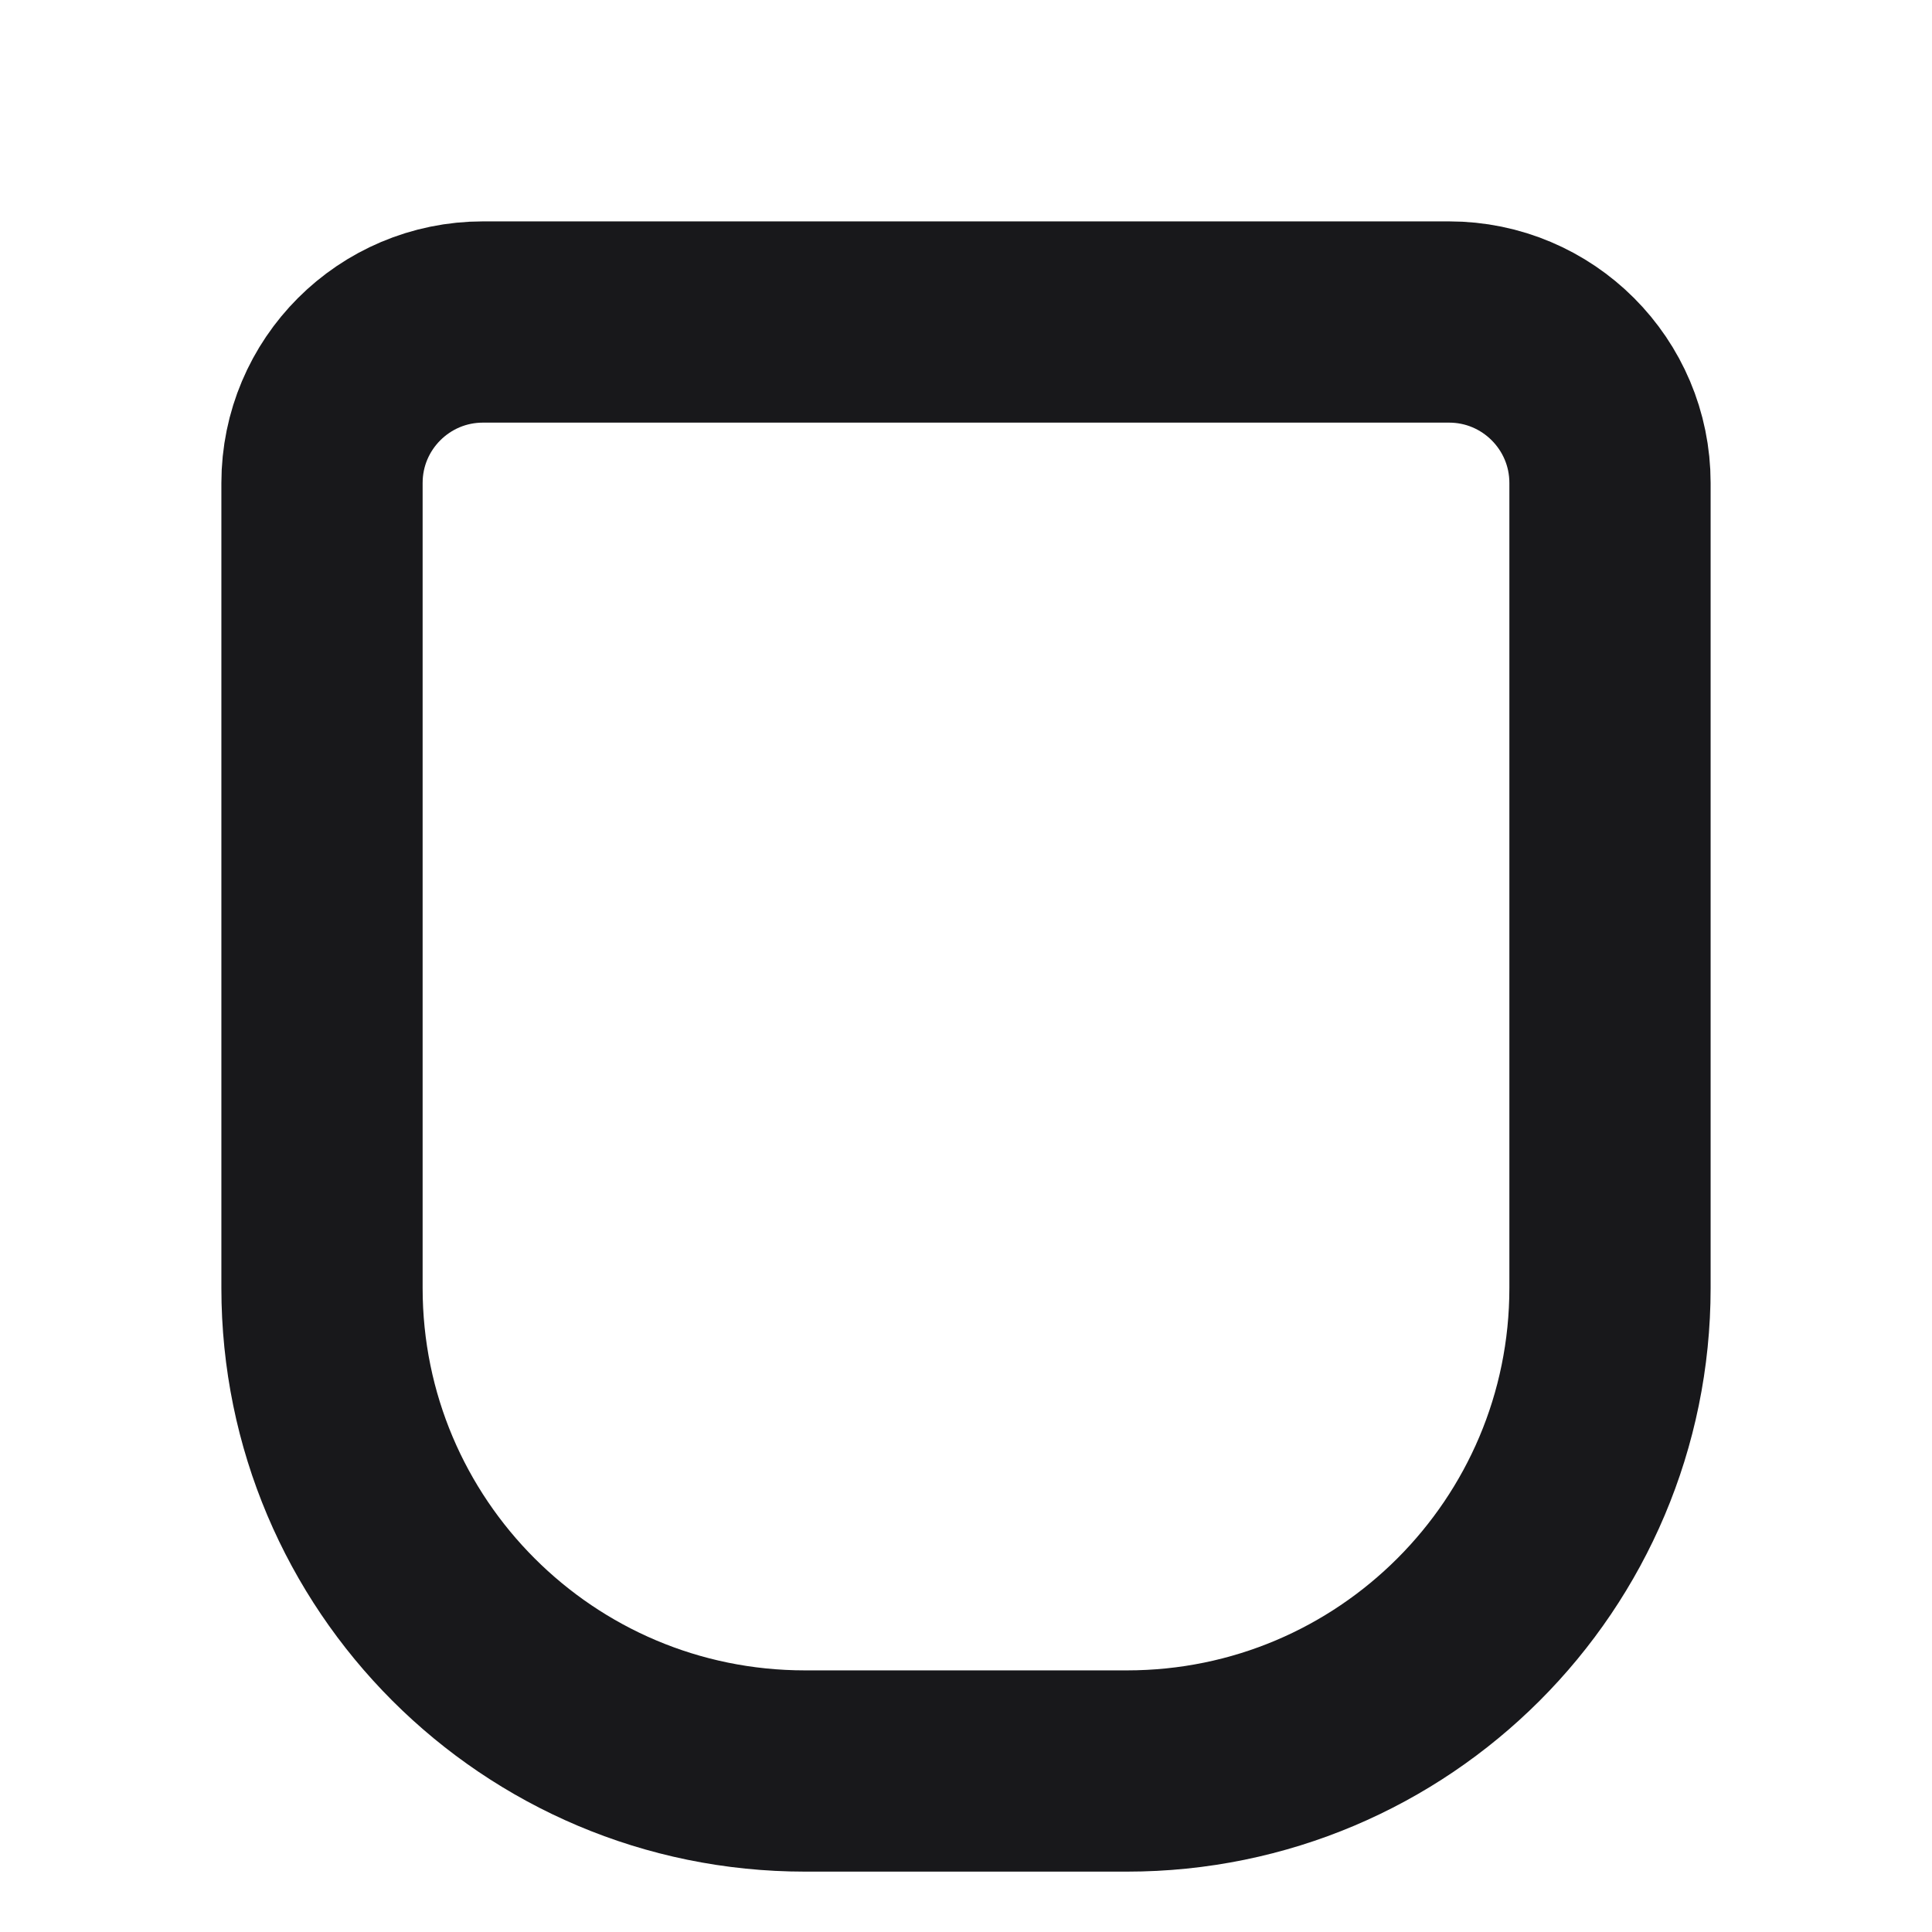
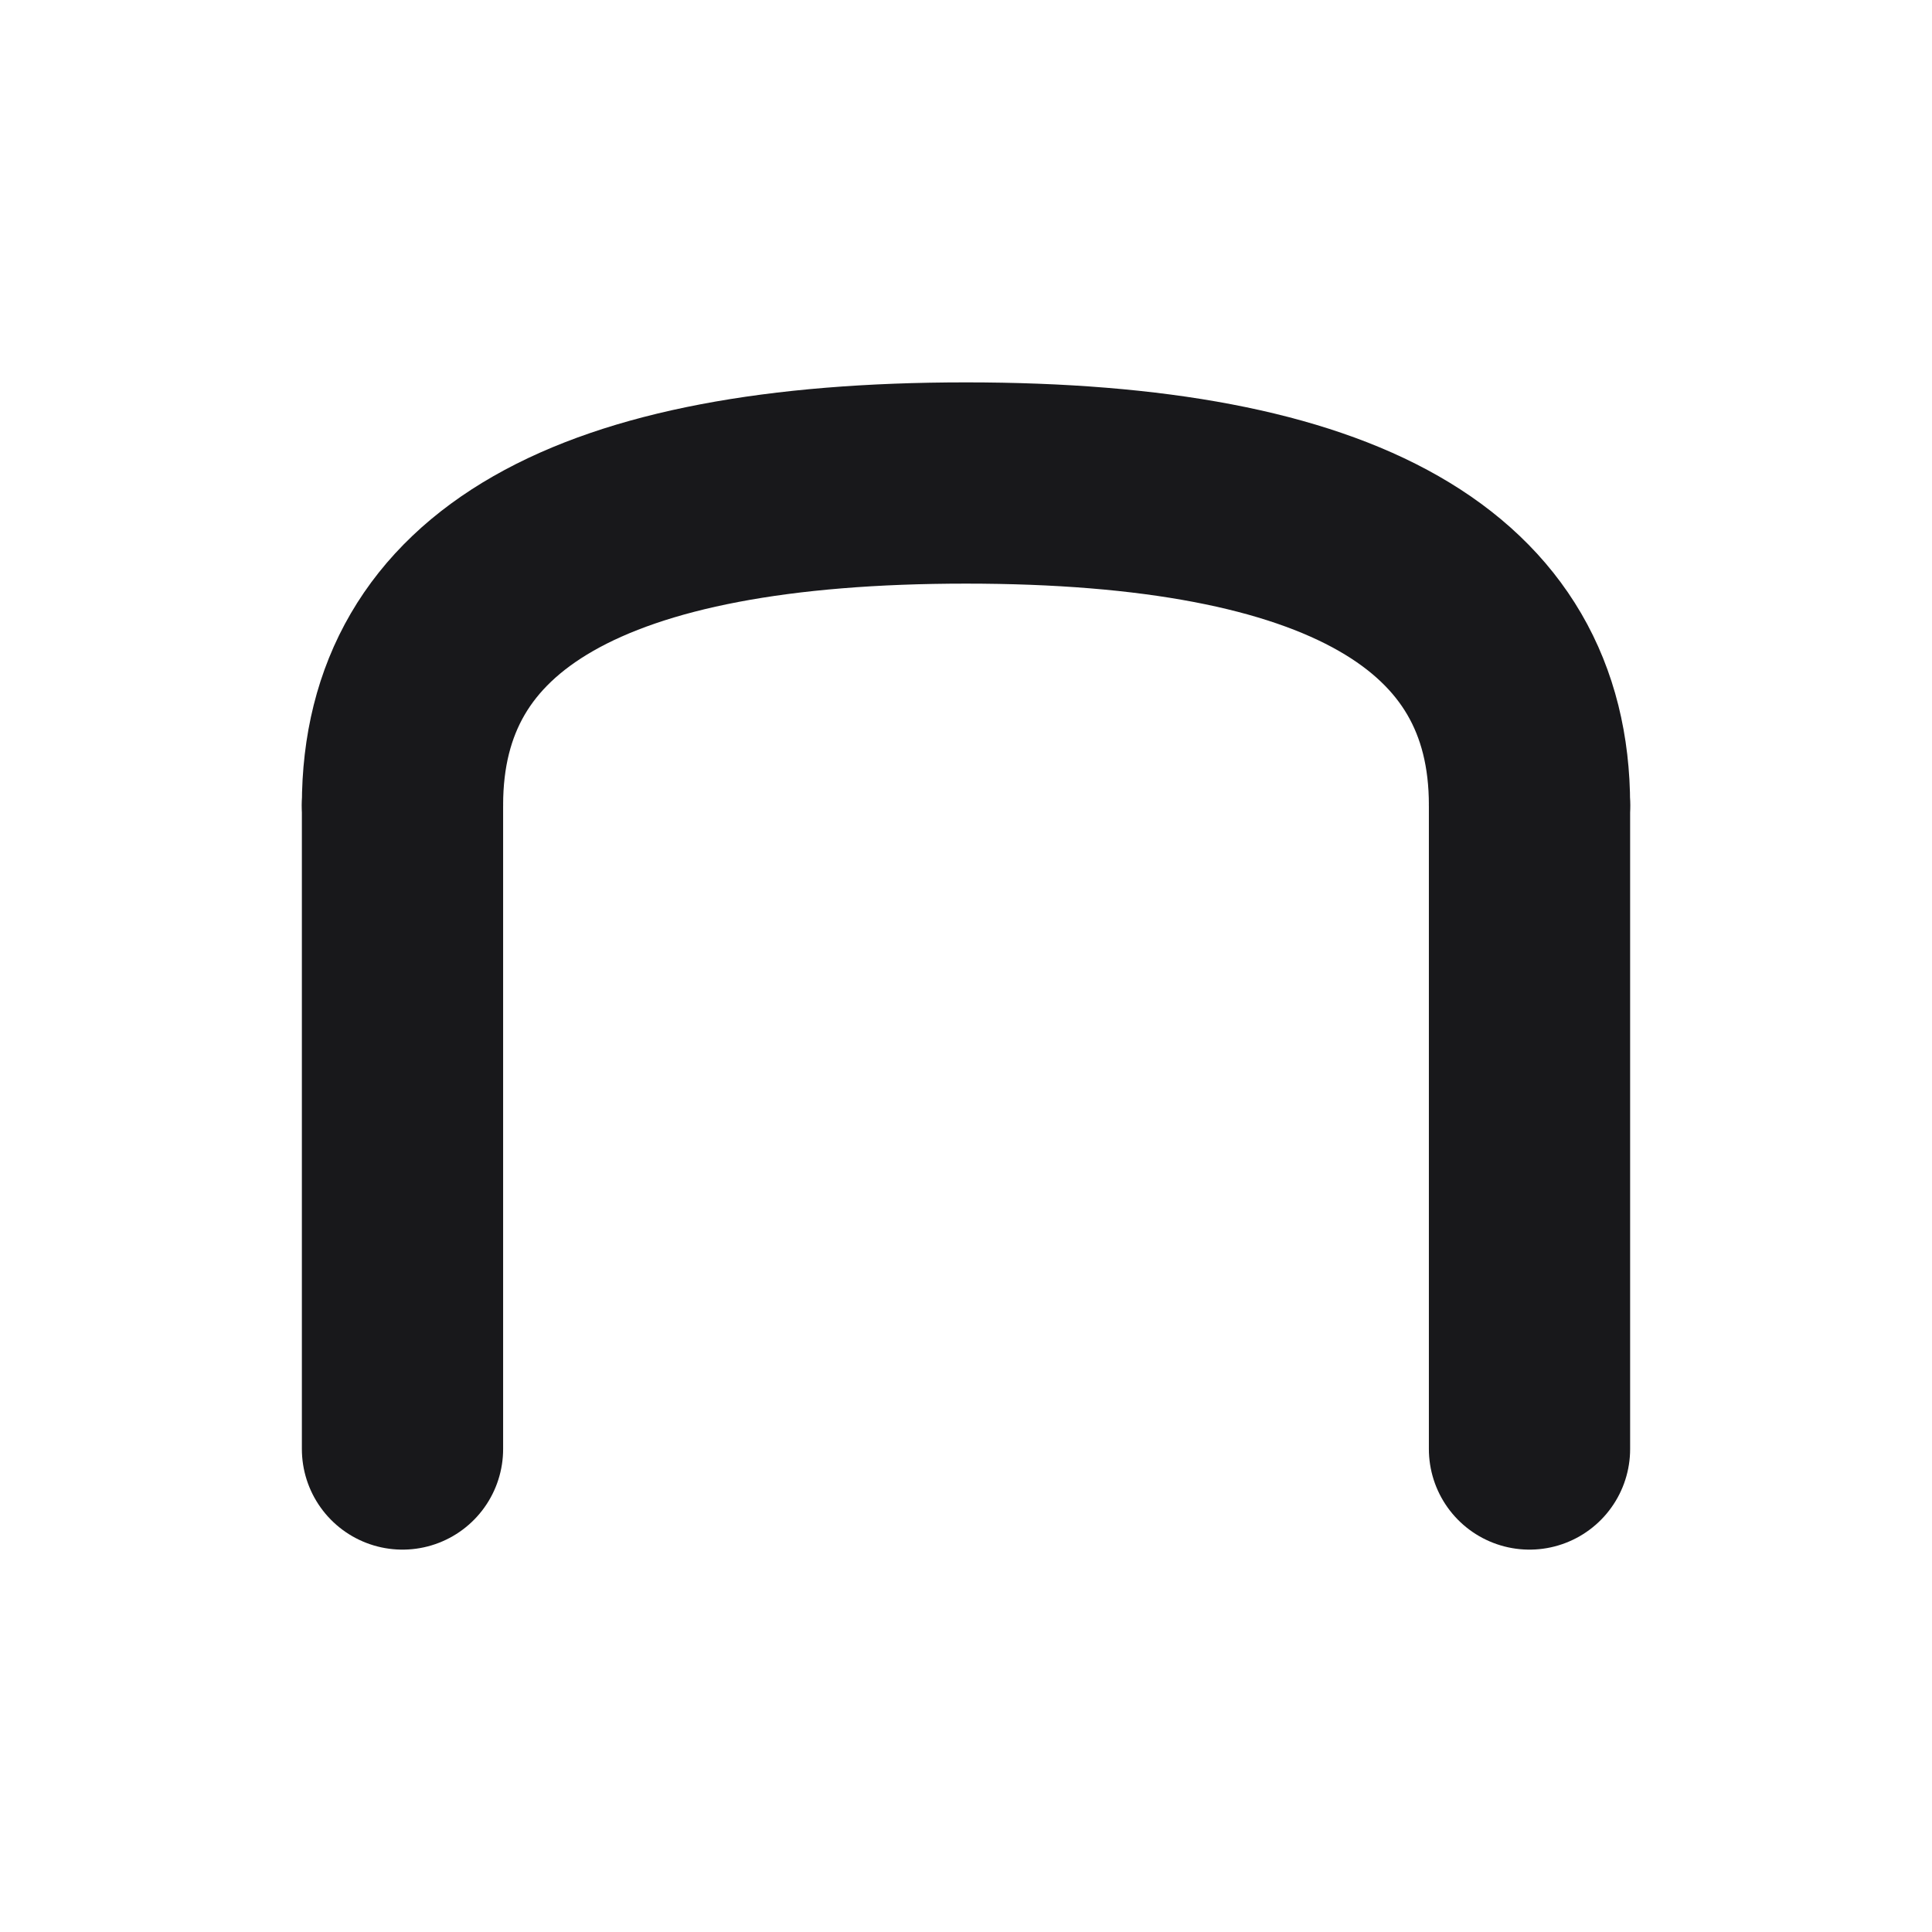
<svg xmlns="http://www.w3.org/2000/svg" viewBox="0 0 24 24" fill="none" stroke-linecap="round" stroke-linejoin="round">
  <style>
-     path { stroke: #18181b; }
+     .staple { stroke: #18181b; }
    @media (prefers-color-scheme: dark) {
-       path { stroke: #e4e4e7; }
+       .staple { stroke: #e4e4e7; }
    }
  </style>
-   <path stroke-width="2.5" d="M6 4h12v0a2 2 0 0 1 2 2v10a6 6 0 0 1-6 6h-4a6 6 0 0 1-6-6V6a2 2 0 0 1 2-2z" />
+   <line class="staple" x1="5" y1="18" x2="5" y2="10" stroke-width="2.5" />
+   <line class="staple" x1="19" y1="18" x2="19" y2="10" stroke-width="2.5" />
+   <path class="staple" d="M5 10 Q5 6 12 6 Q19 6 19 10" stroke-width="2.5" fill="none" />
</svg>
